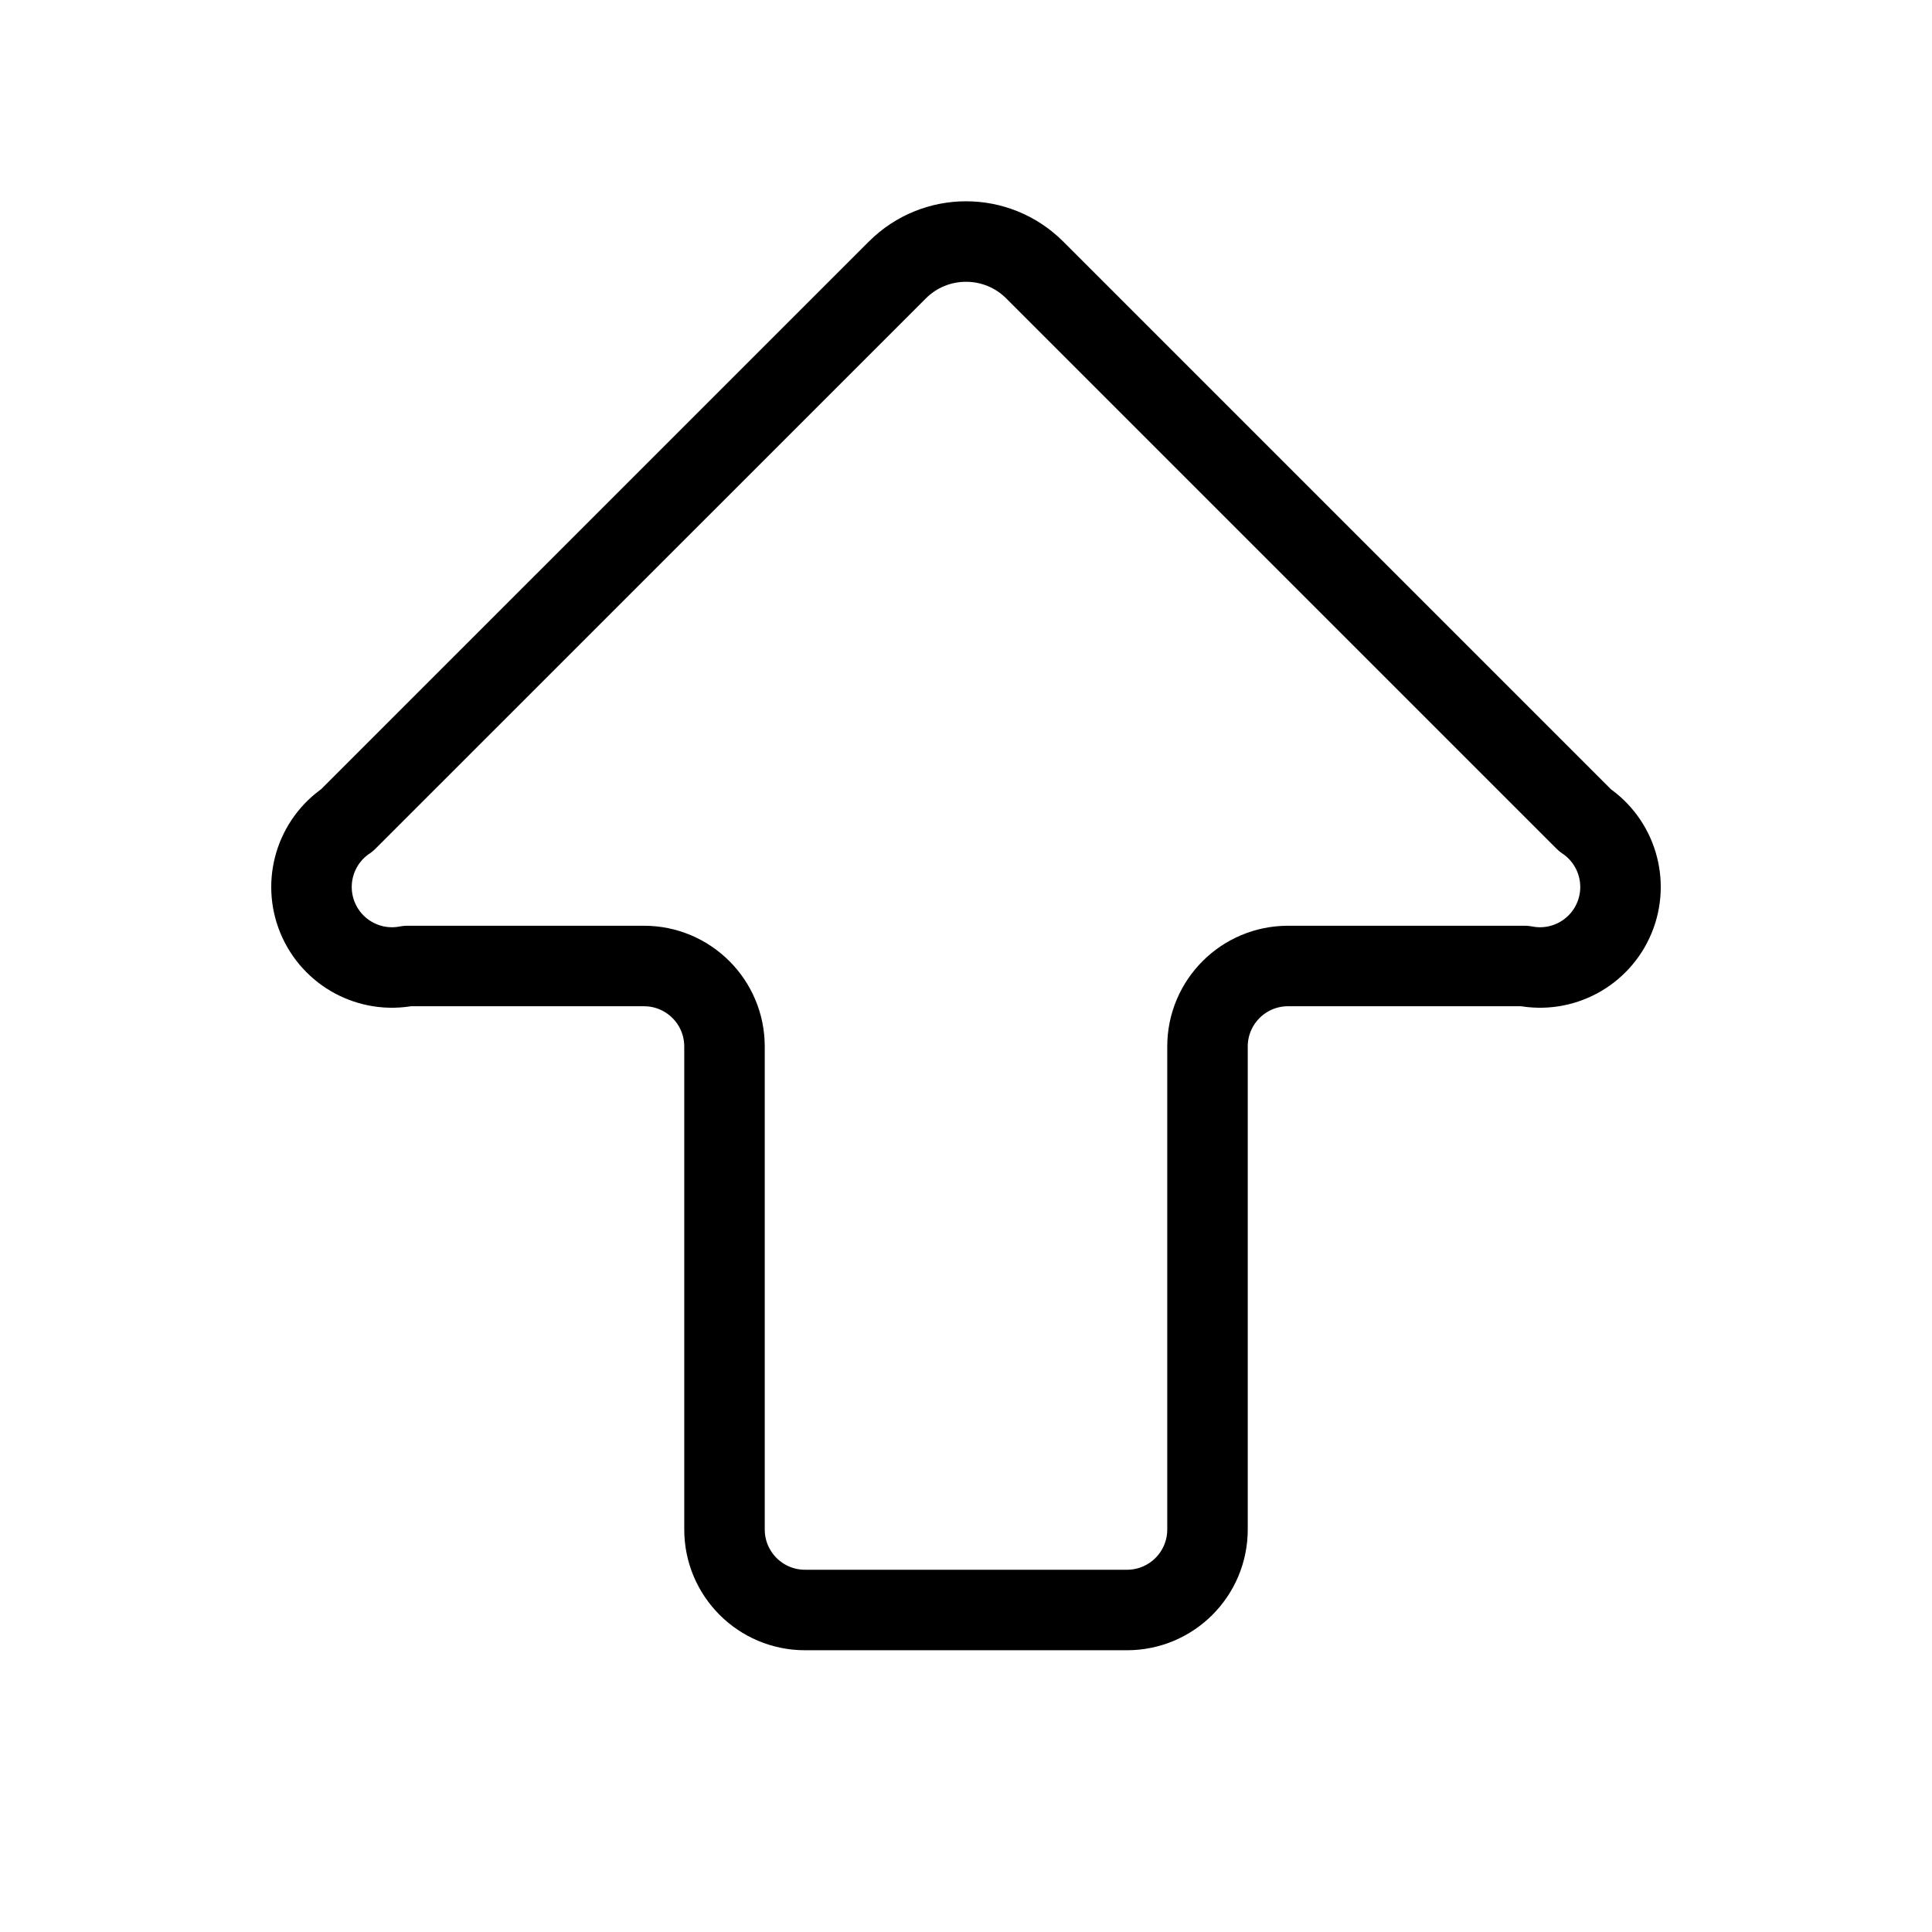
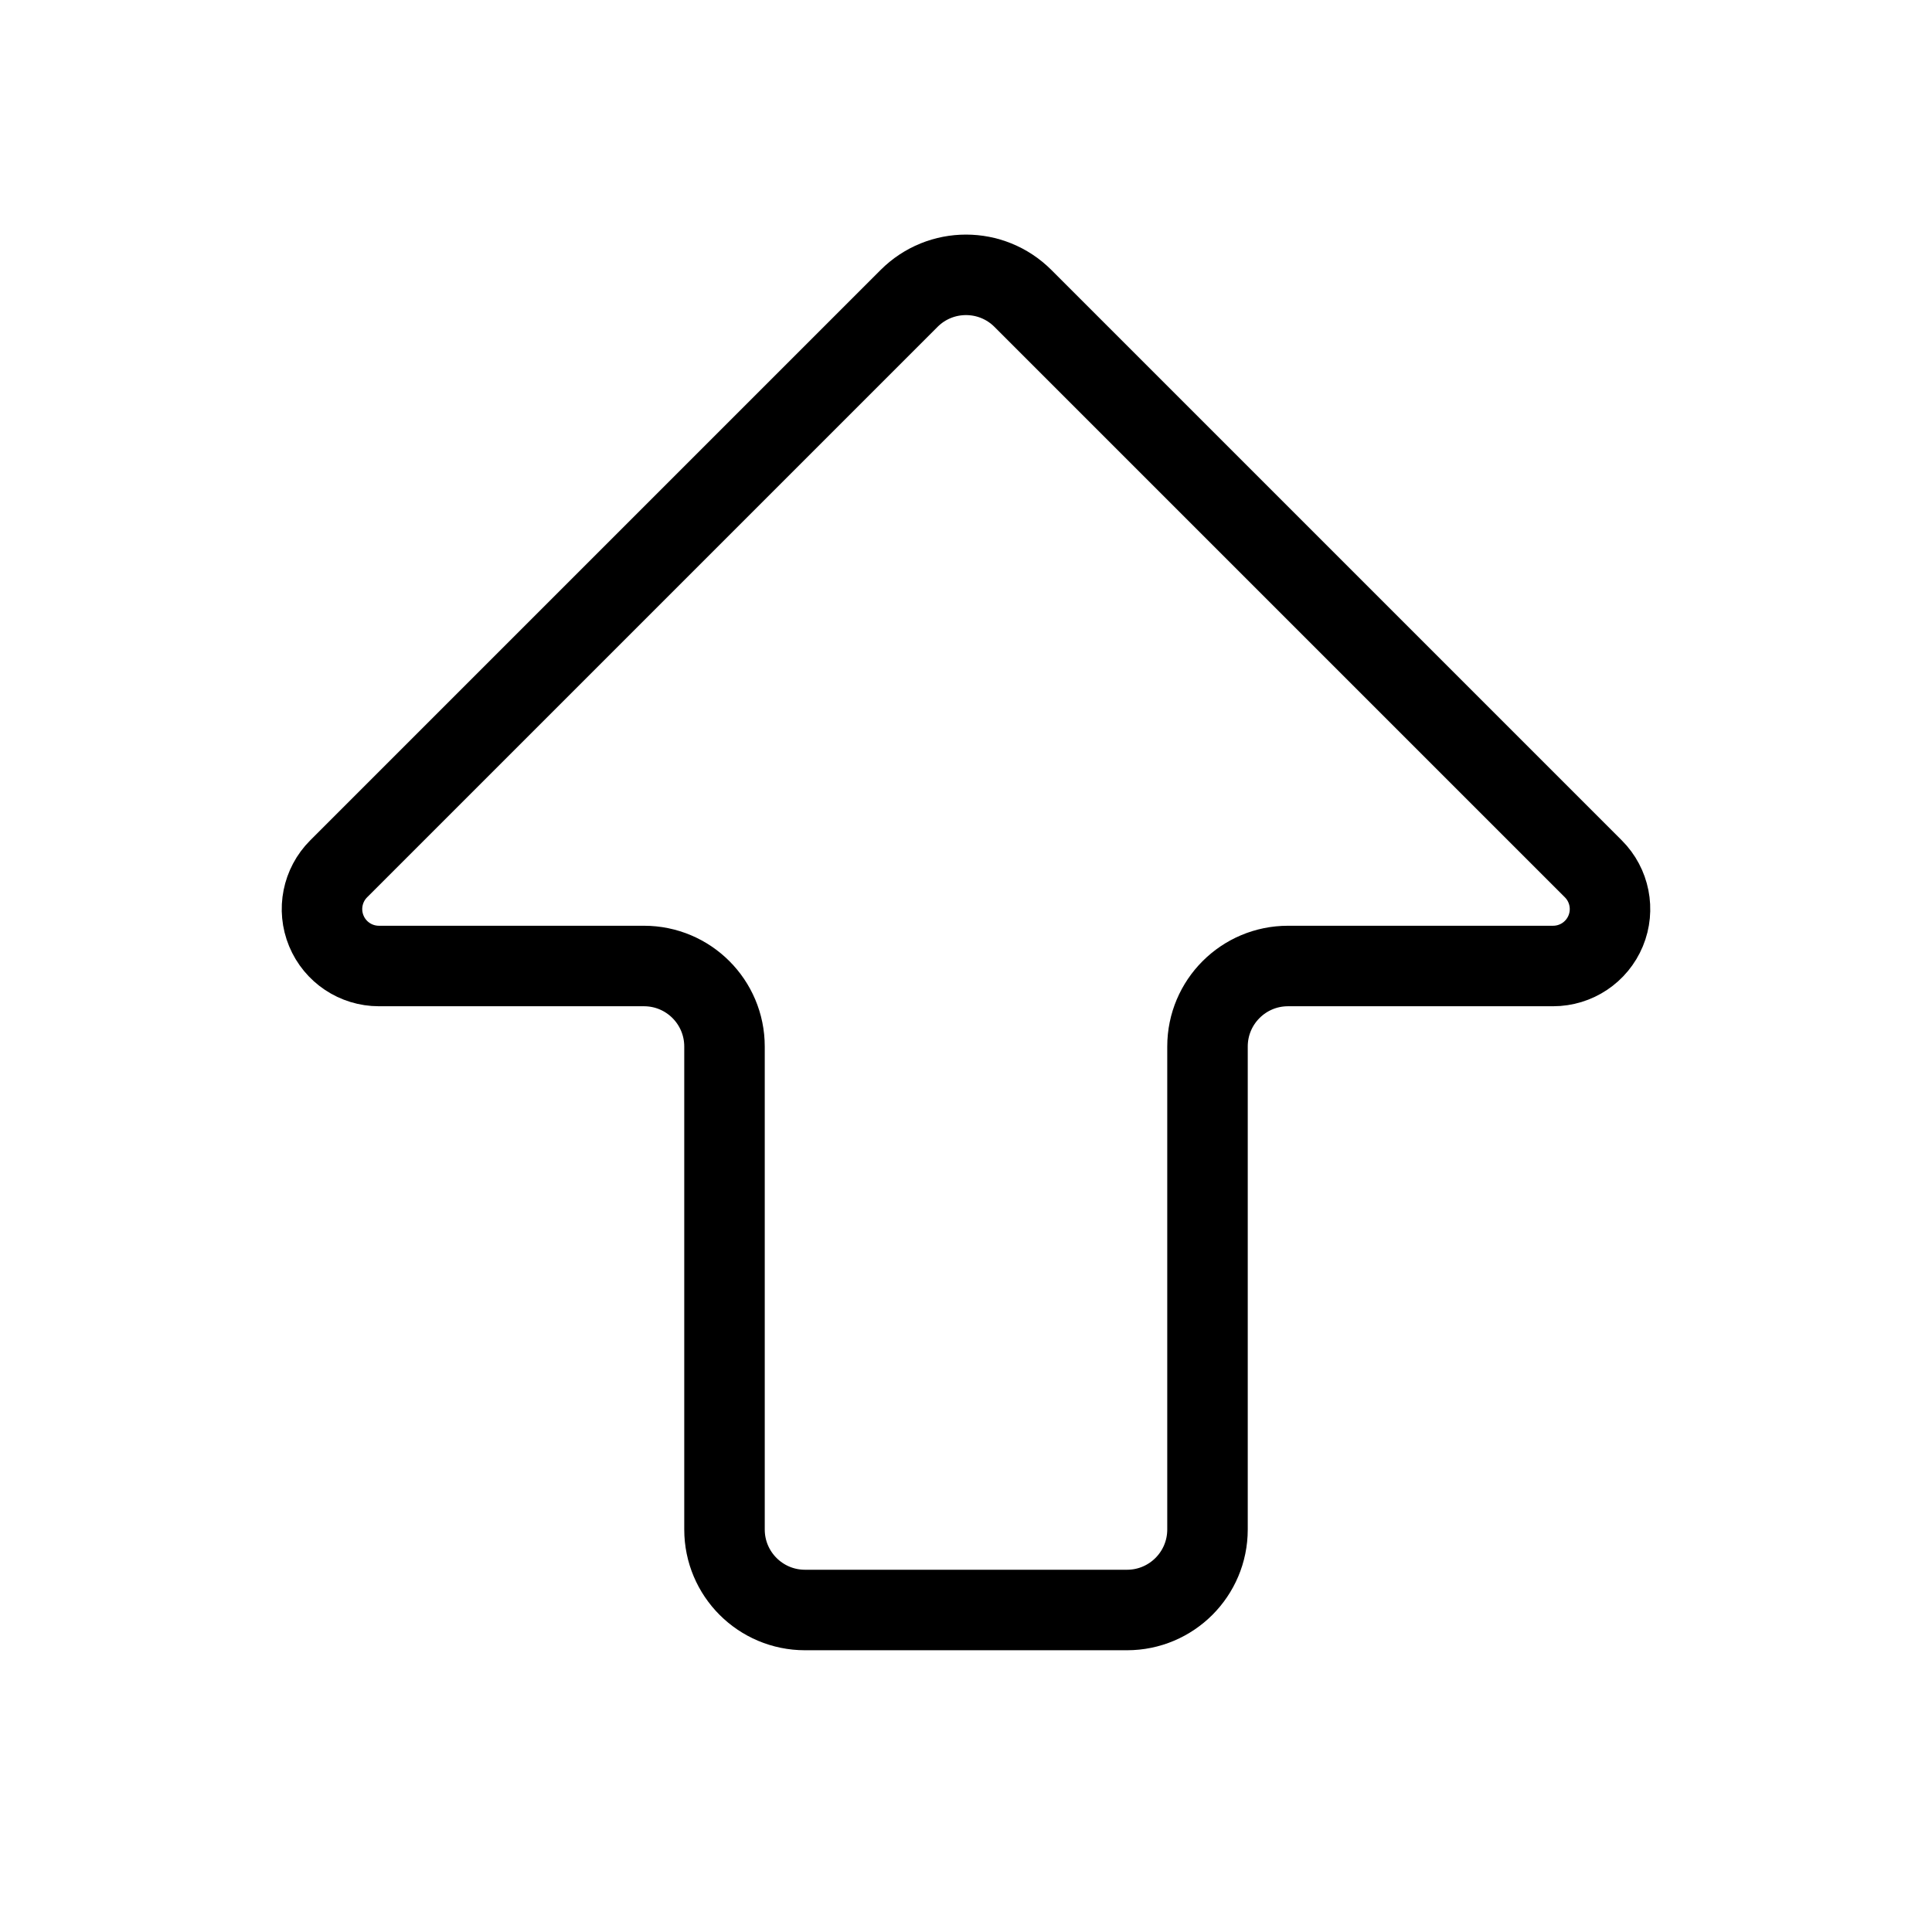
<svg xmlns="http://www.w3.org/2000/svg" width="24" height="24" viewBox="0 0 24 24" fill="none" stroke="currentColor" stroke-width="calc((100vw - 100vh) / 10)" stroke-linecap="round" stroke-linejoin="round">
-   <path vector-effect="non-scaling-stroke" d="M9 13a1 1 0 0 0-1-1H5.061a1 1 0 0 1-.75-1.811l6.836-6.835a1.207 1.207 0 0 1 1.707 0l6.835 6.835a1 1 0 0 1-.75 1.811H16a1 1 0 0 0-1 1v6a1 1 0 0 1-1 1h-4a1 1 0 0 1-1-1z" />
+   <path vector-effect="non-scaling-stroke" d="M9 19a1 1 0 0 0 1 1h4a1 1 0 0 0 1-1v-6a1 1 0 0 1 1-1h3.293a.707.707 0 0 0 .5-1.207l-7.086-7.086a1 1 0 0 0-1.414 0l-7.086 7.086a.707.707 0 0 0 .5 1.207H8a1 1 0 0 1 1 1z" />
</svg>
